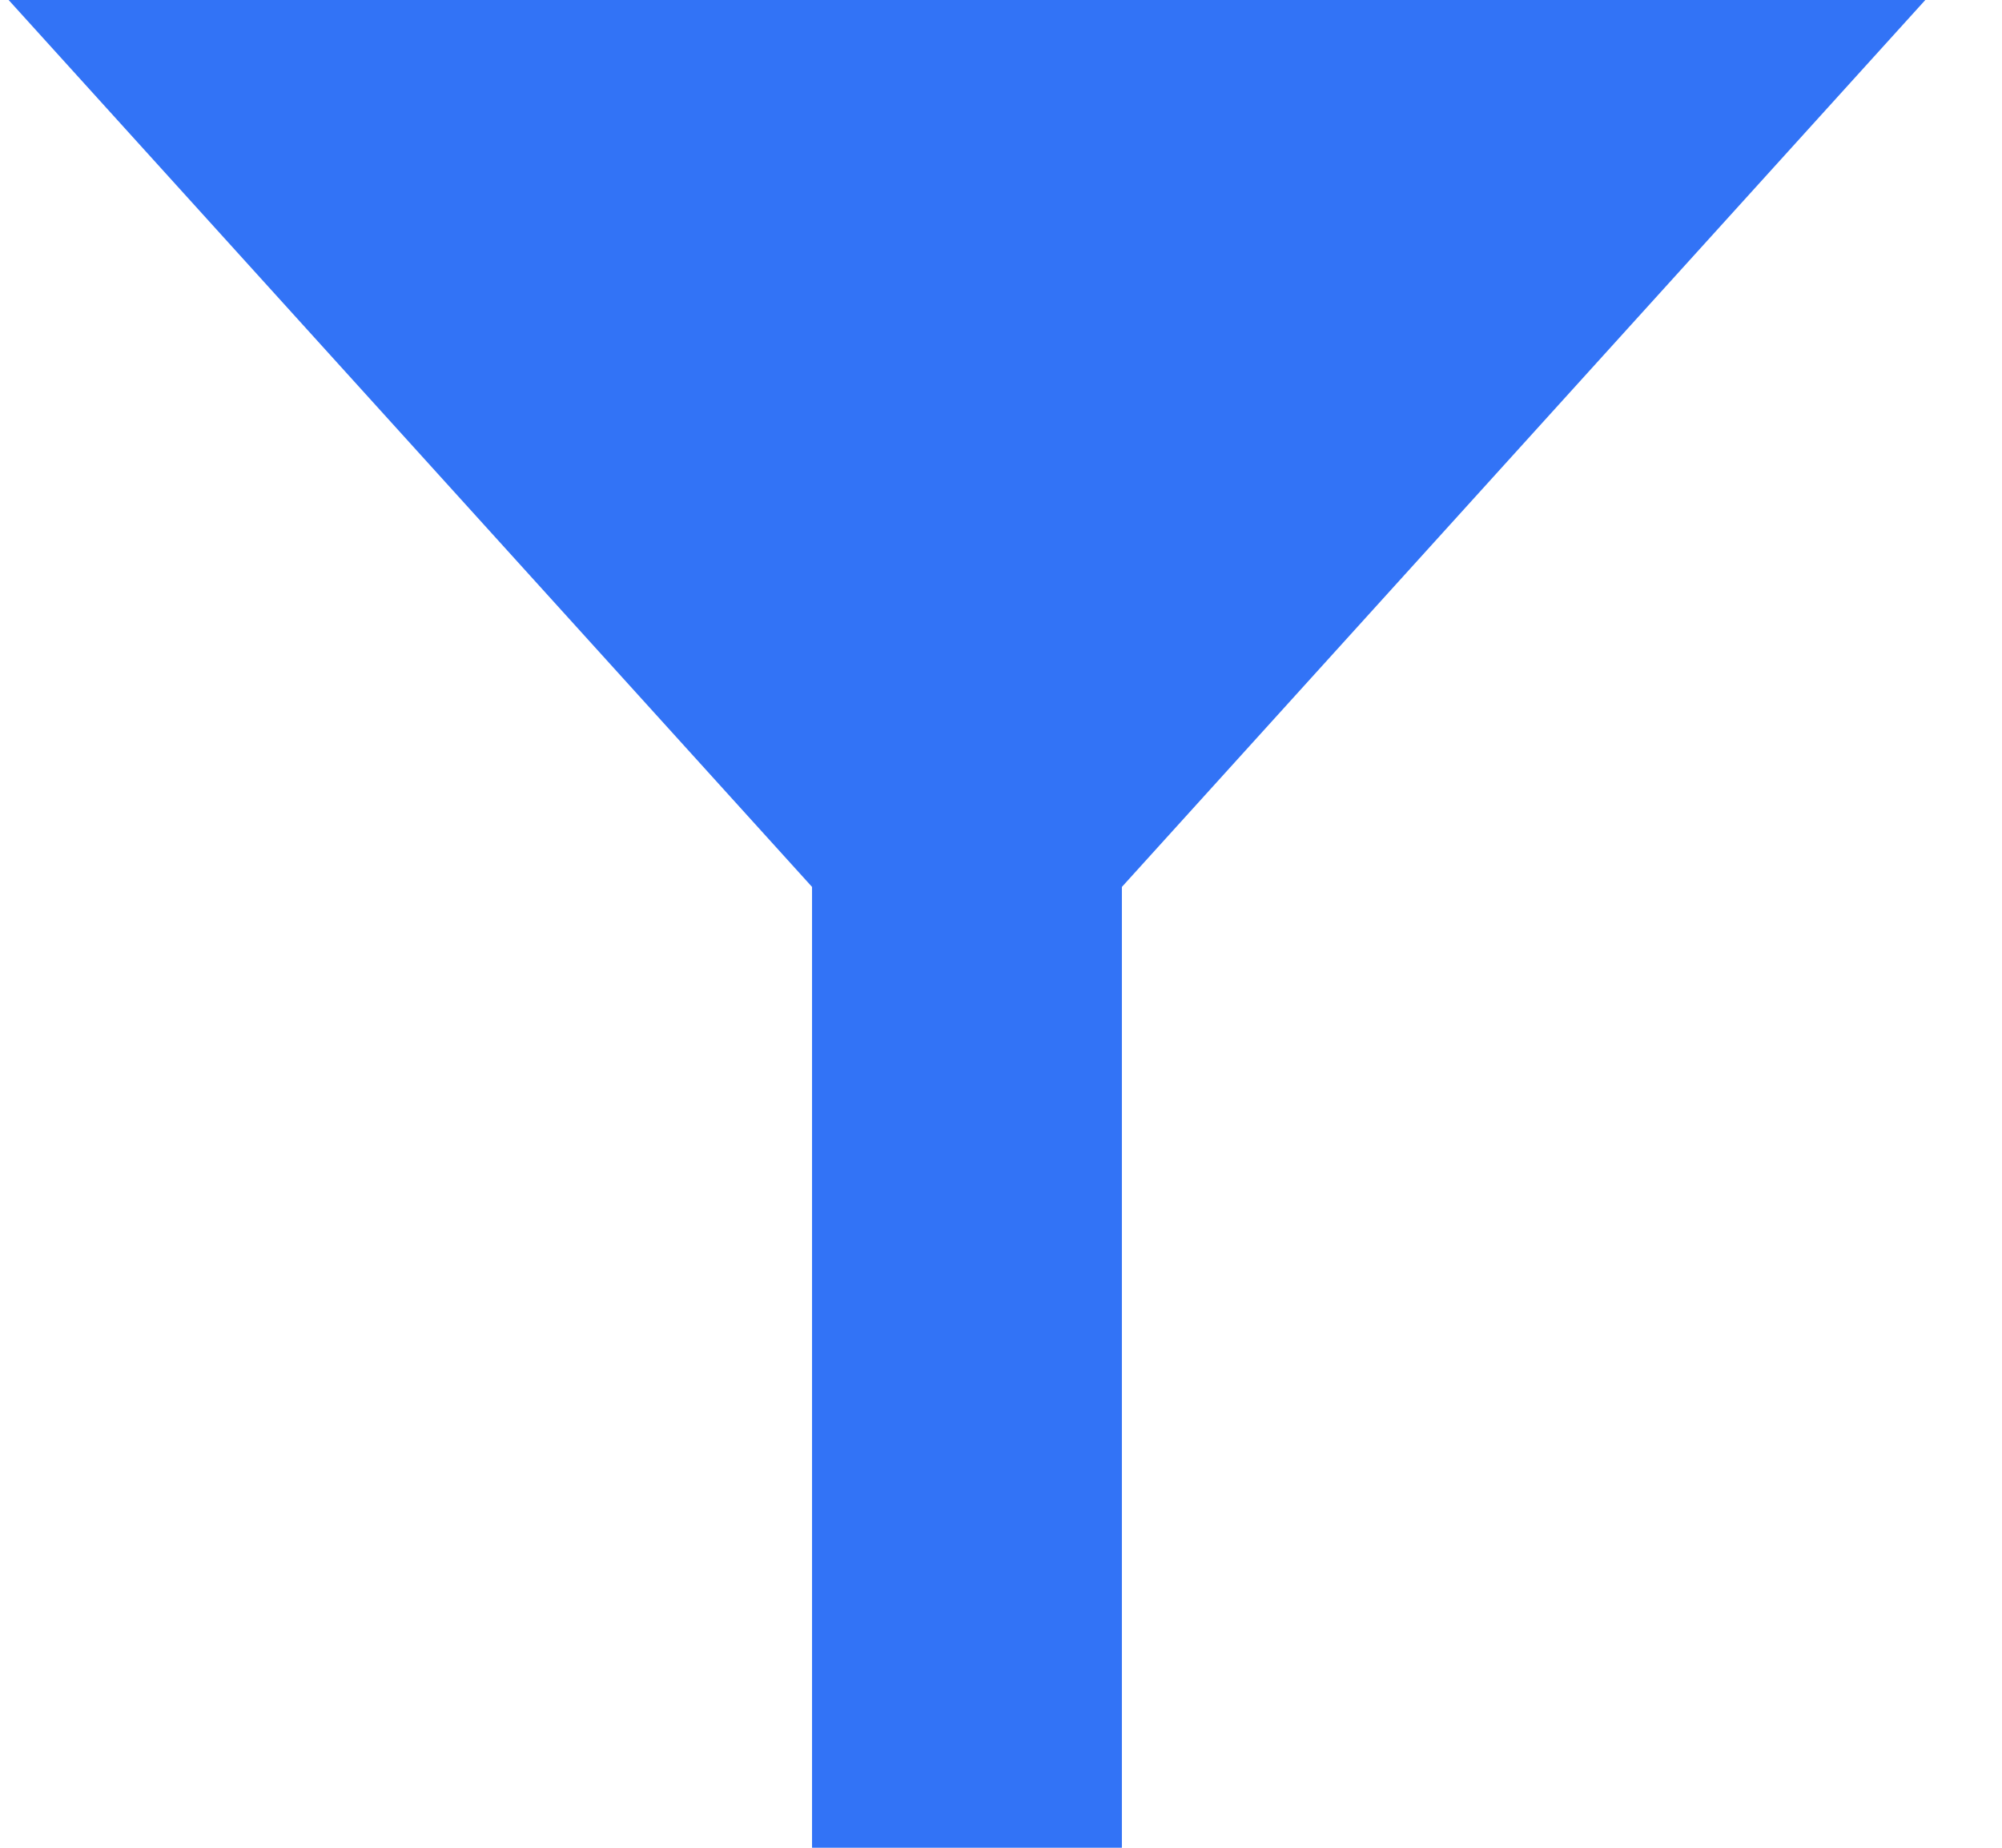
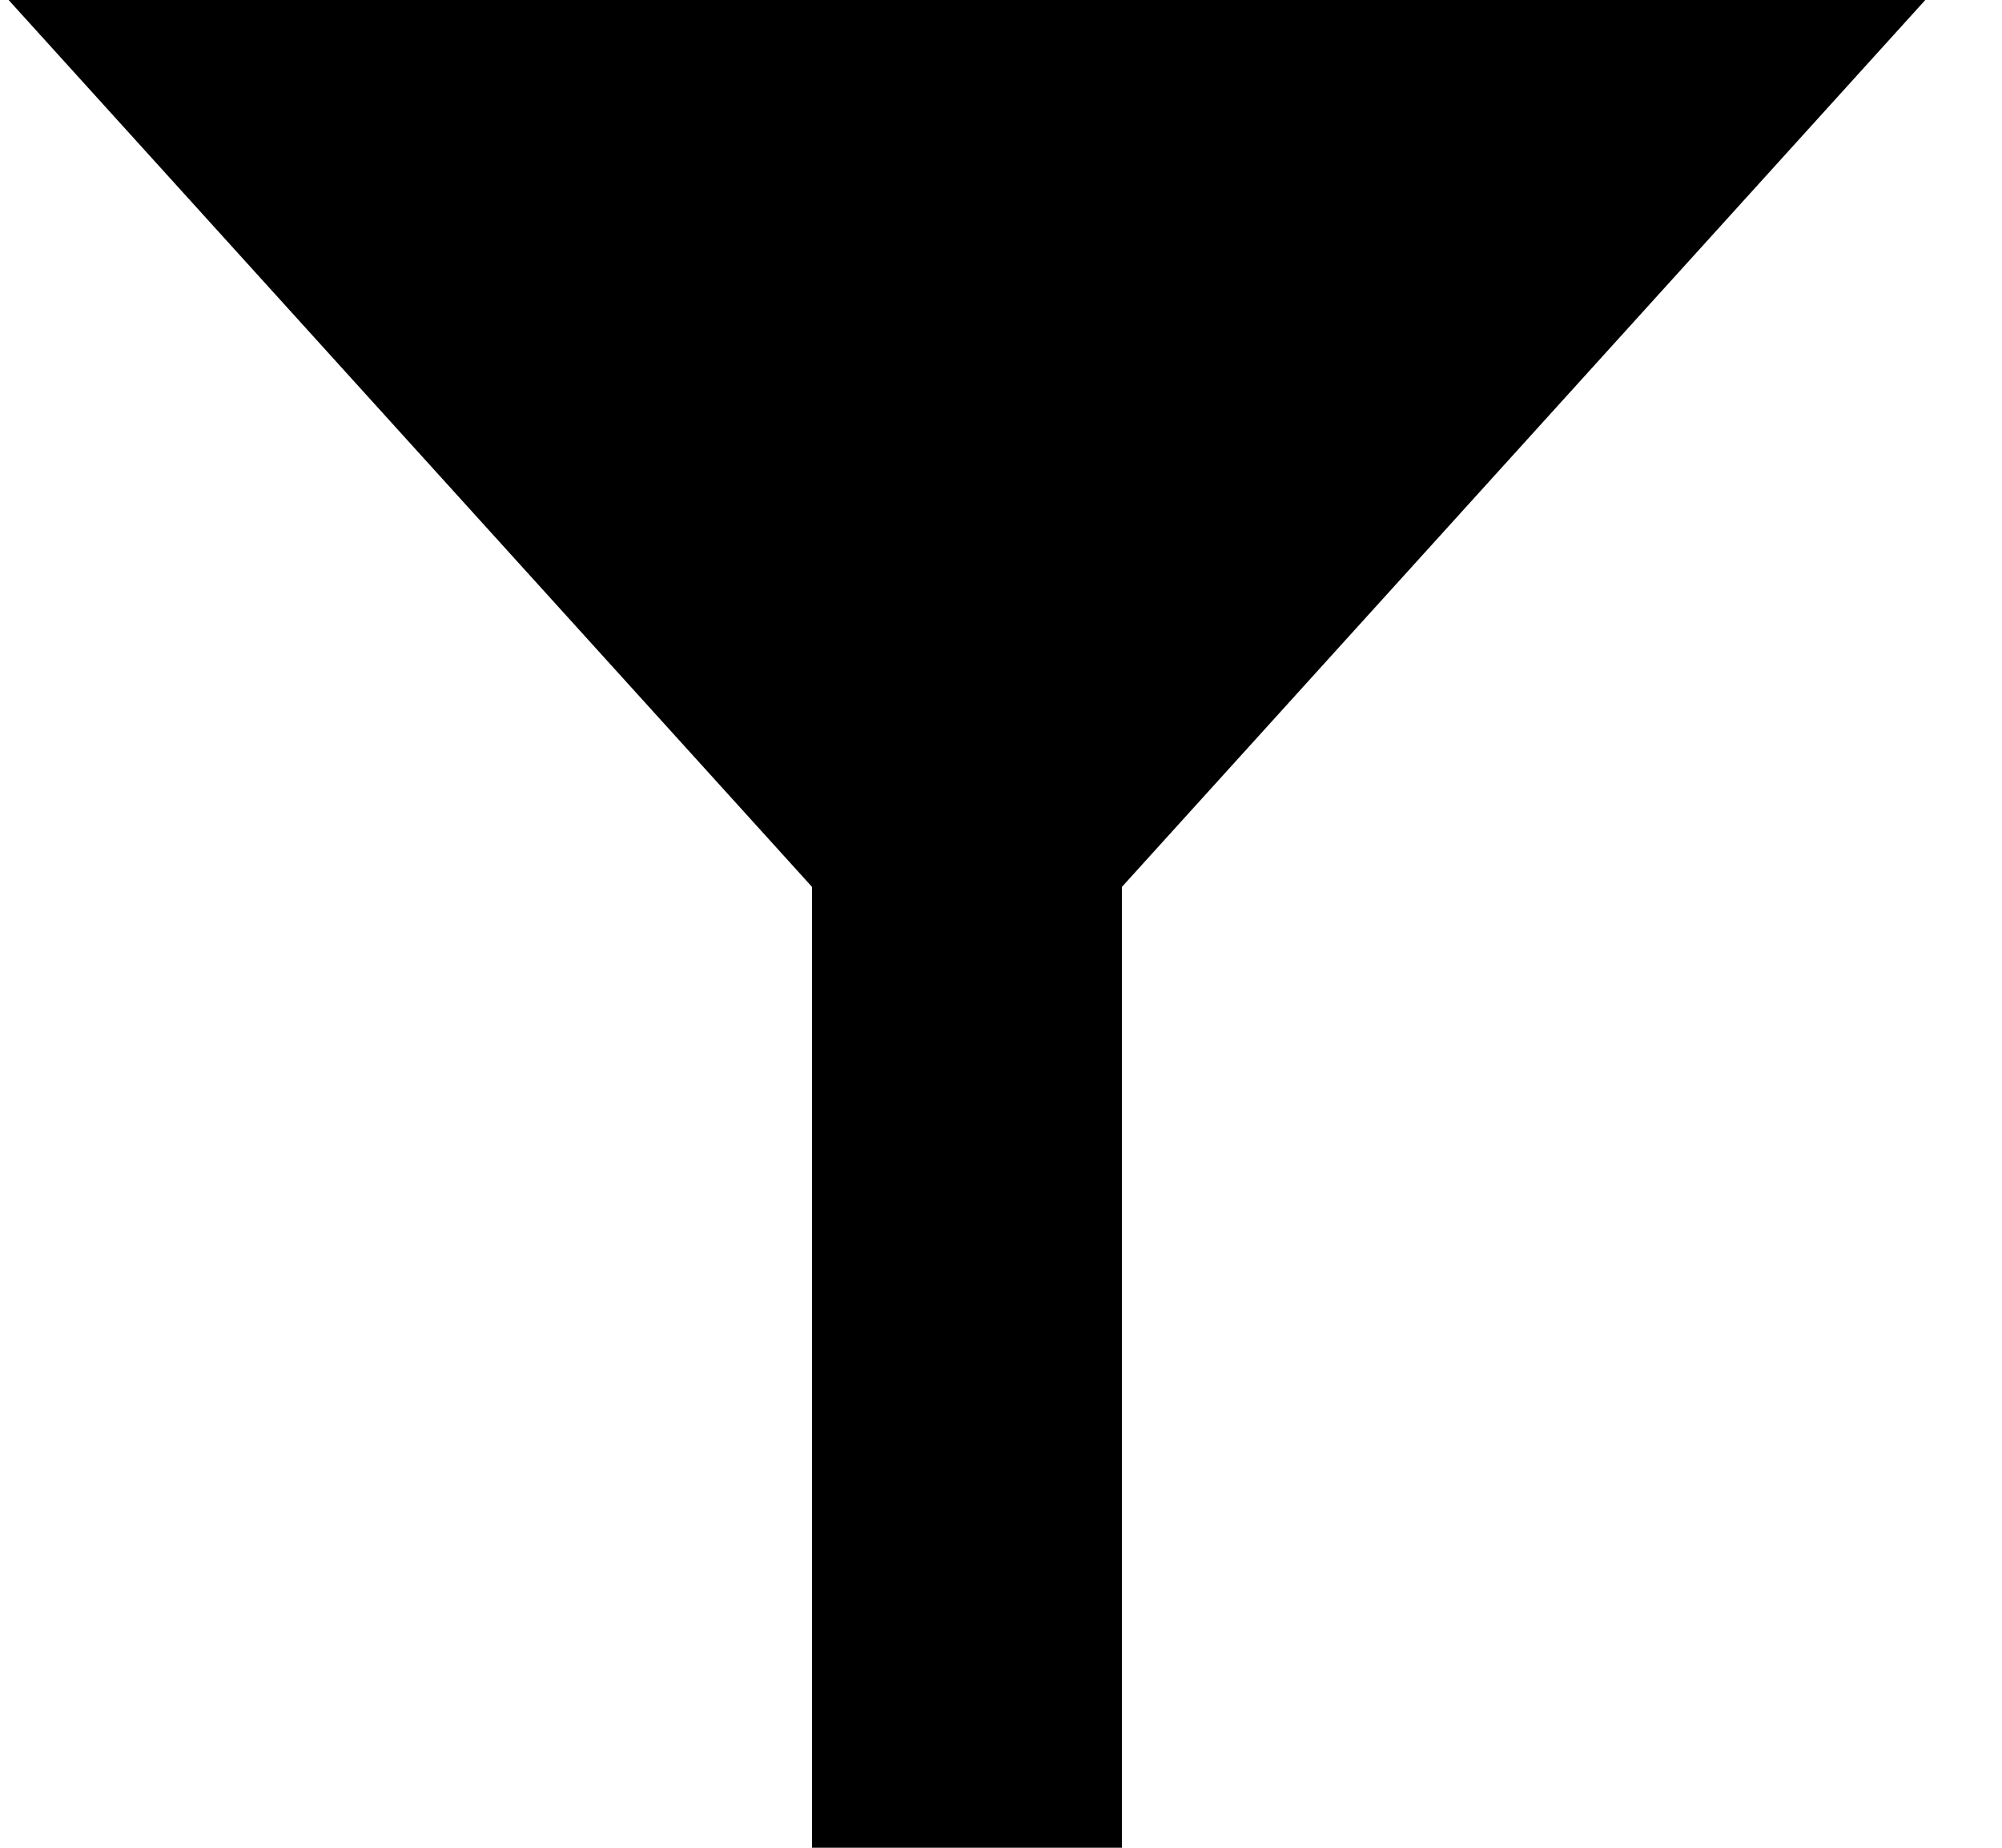
<svg xmlns="http://www.w3.org/2000/svg" width="13" height="12" viewBox="0 0 13 12" fill="none">
-   <path fill-rule="evenodd" clip-rule="evenodd" d="M7.285 5.76L12.502 0H0.056L5.273 5.76V12H7.285V5.76Z" fill="#3273F6" />
+   <path fill-rule="evenodd" clip-rule="evenodd" d="M7.285 5.76L12.502 0H0.056L5.273 5.76V12H7.285V5.76Z" fill="currentColor" />
</svg>
